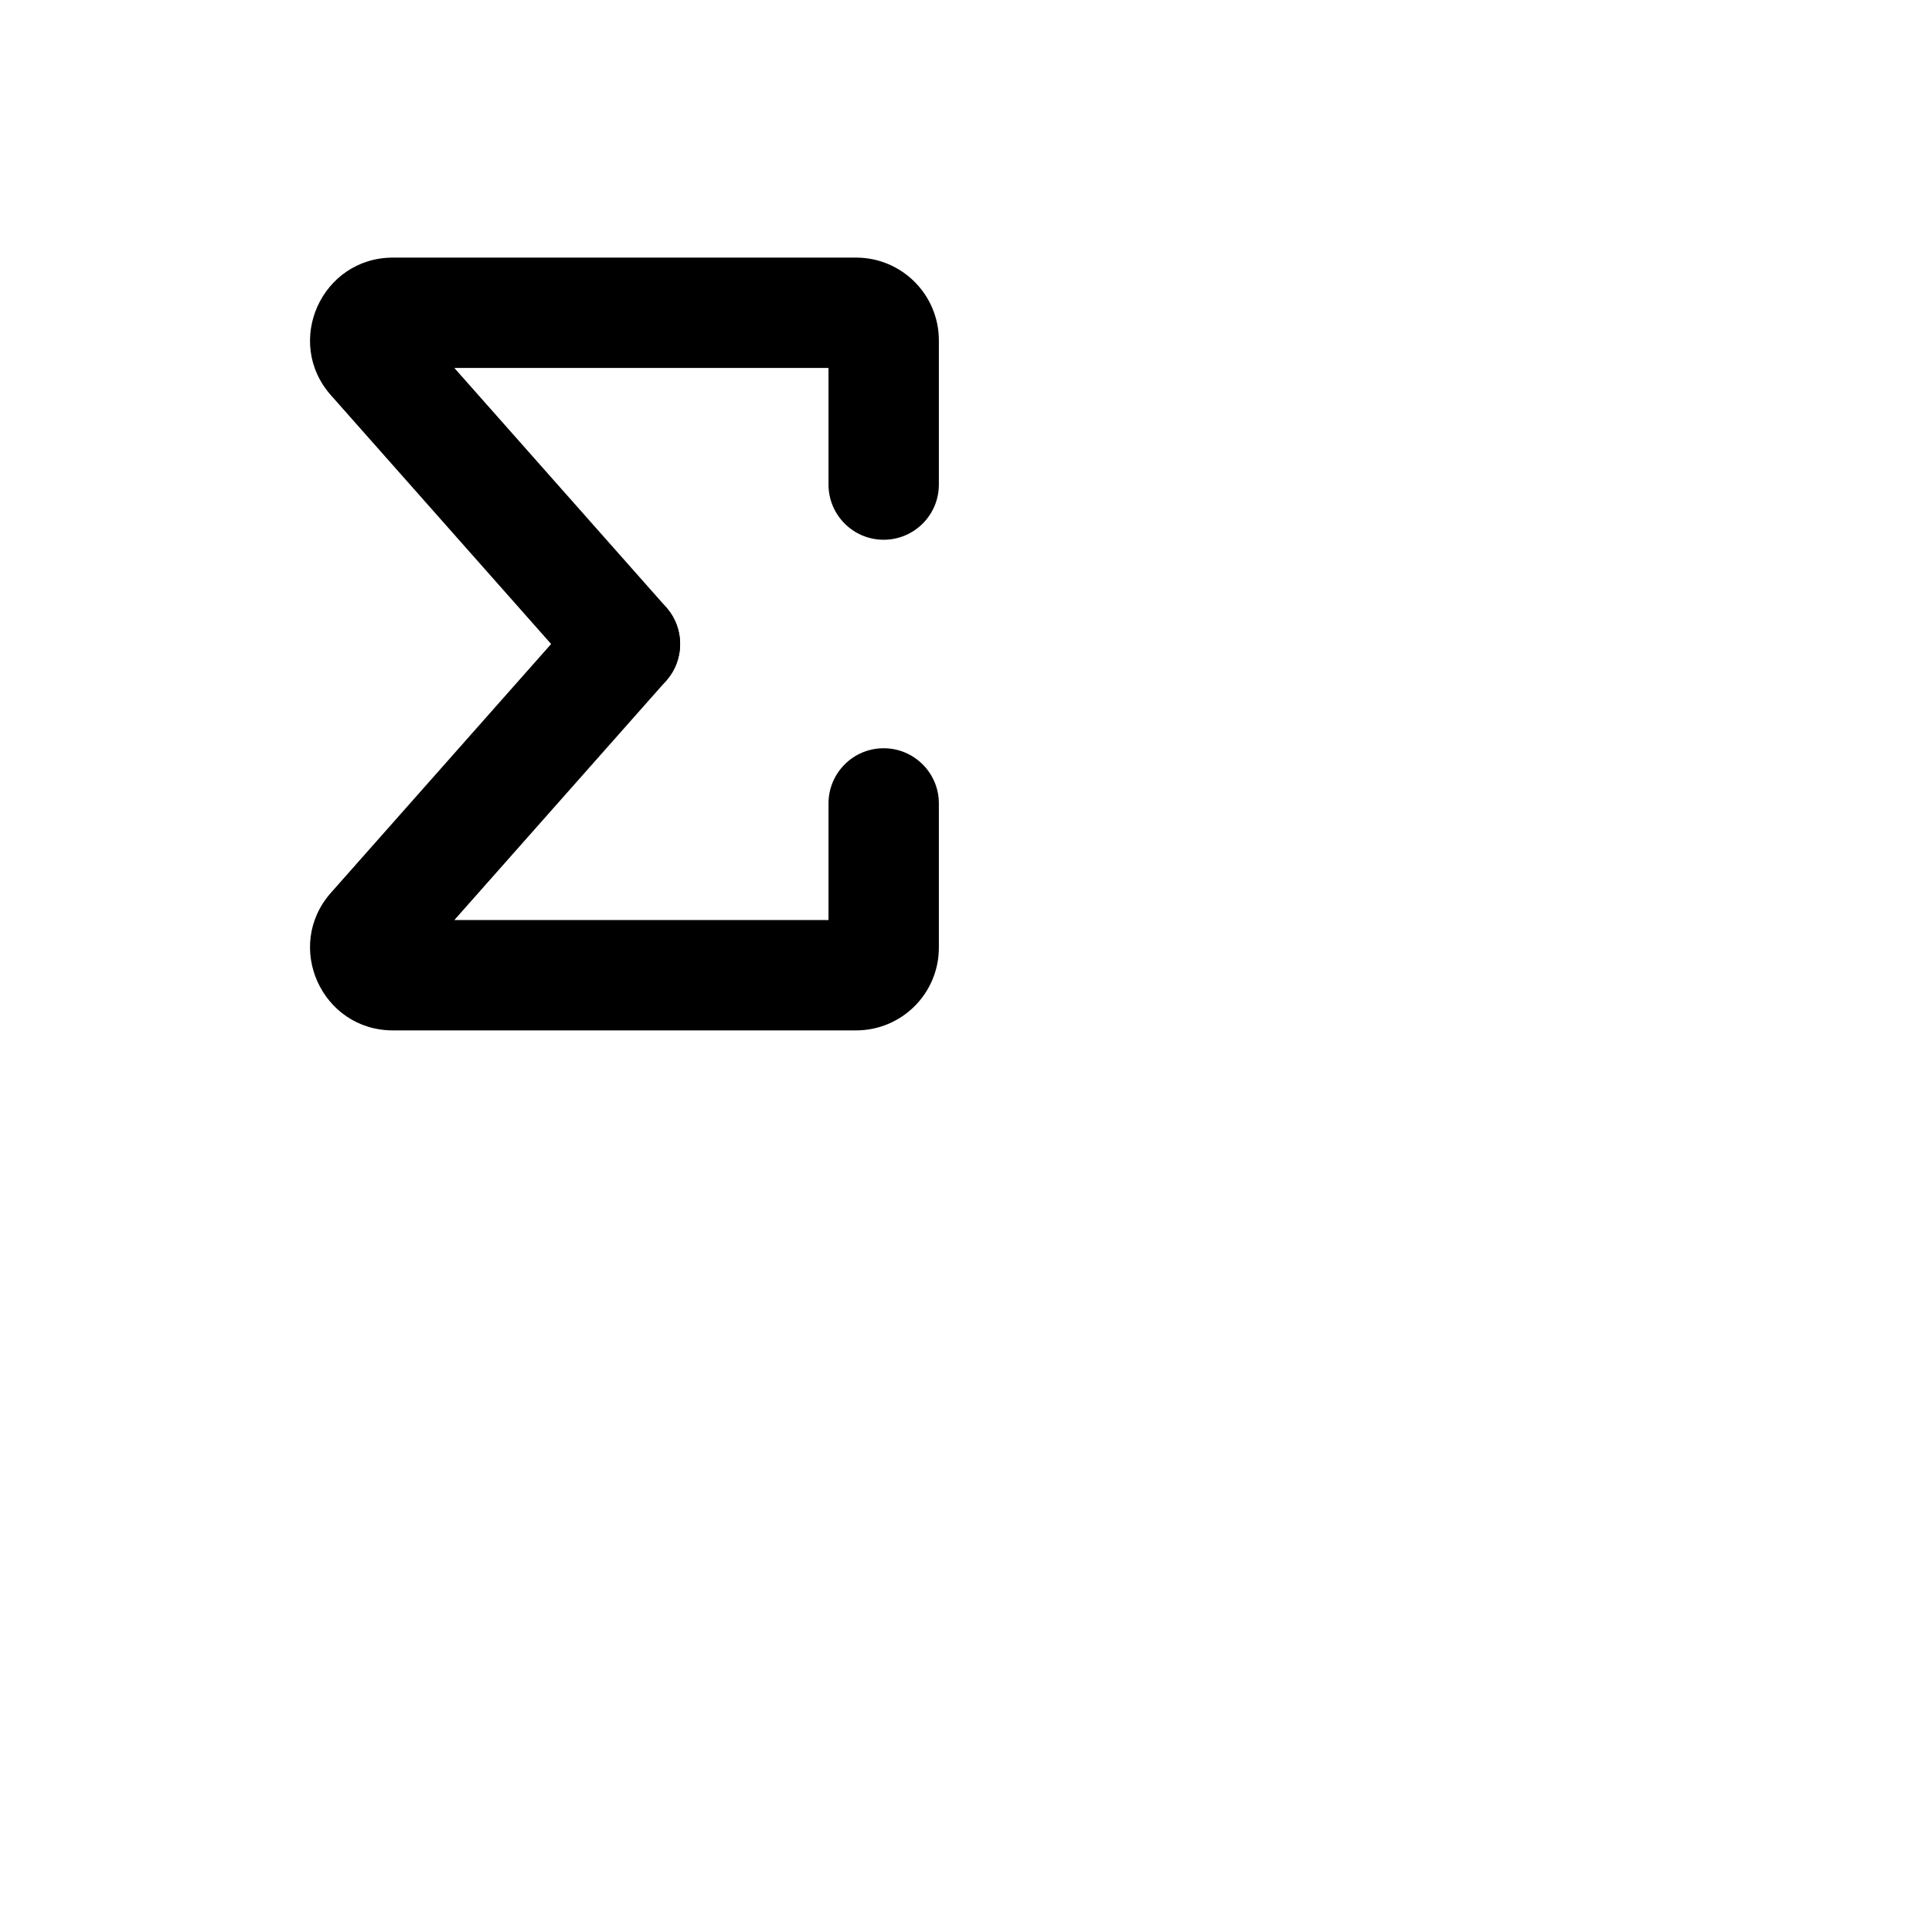
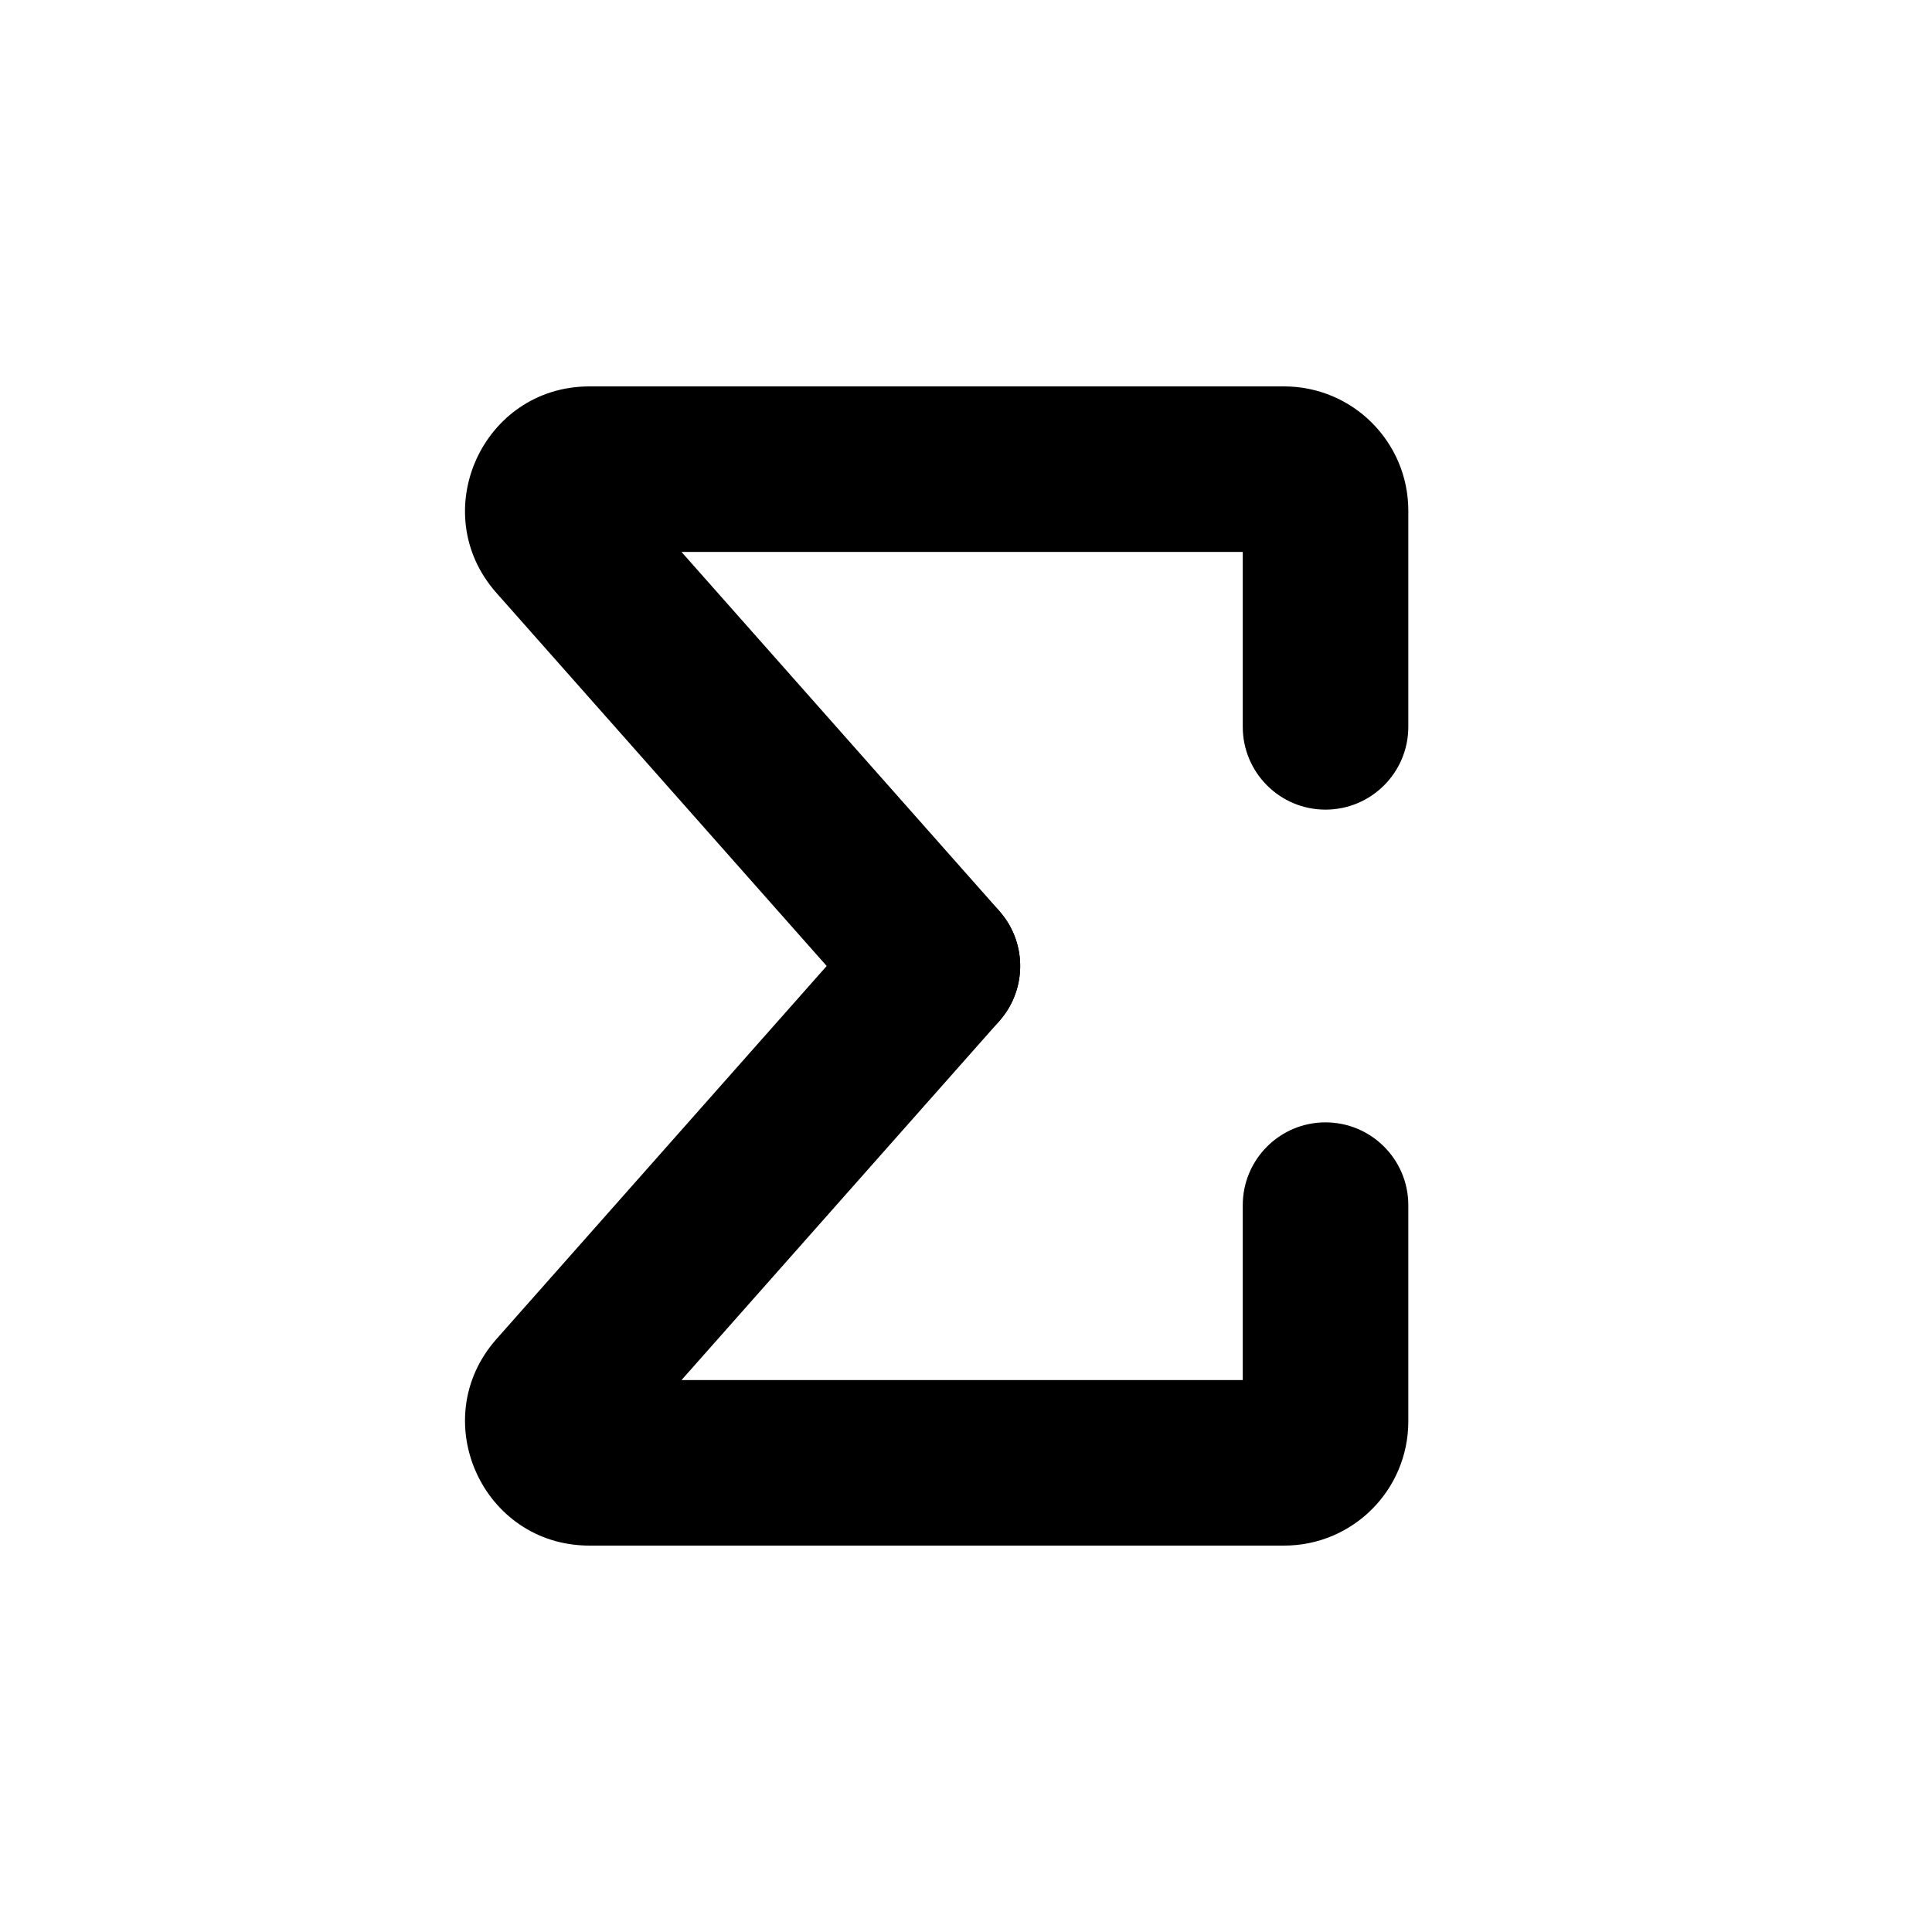
- <svg xmlns="http://www.w3.org/2000/svg" width="24" height="24" viewBox="0 0 24 24" fill="none">
-   <mask id="mask0_2509_34379" style="mask-type:alpha" maskUnits="userSpaceOnUse" x="0" y="0" width="24" height="24">
+ <svg xmlns="http://www.w3.org/2000/svg" width="16" height="16" viewBox="0 0 16 16" fill="none">
+   <mask id="mask0_2509_34379" style="mask-type:alpha" maskUnits="userSpaceOnUse" x="0" y="0" width="16" height="16">
    <path d="M16 0H0V16H16V0Z" fill="currentColor" />
  </mask>
  <g mask="url(#mask0_2509_34379)">
    <path d="M11.663 6.019C11.663 6.398 11.356 6.705 10.977 6.705C10.599 6.705 10.292 6.398 10.292 6.019V4.571H5.644L8.277 7.545L8.32 7.6C8.523 7.882 8.484 8.278 8.218 8.514C7.952 8.749 7.554 8.74 7.299 8.505L7.249 8.455L4.111 4.91C3.524 4.247 3.995 3.2 4.882 3.2H10.634C11.203 3.2 11.663 3.661 11.663 4.229V6.019Z" fill="currentColor" />
    <path d="M11.663 9.981C11.663 9.602 11.356 9.295 10.977 9.295C10.599 9.295 10.292 9.602 10.292 9.981V11.429H5.644L8.277 8.455L8.32 8.4C8.523 8.118 8.484 7.722 8.218 7.487C7.952 7.251 7.554 7.26 7.299 7.495L7.249 7.545L4.111 11.09C3.524 11.754 3.995 12.8 4.882 12.8H10.634C11.203 12.8 11.663 12.34 11.663 11.771V9.981Z" fill="currentColor" />
  </g>
</svg>
